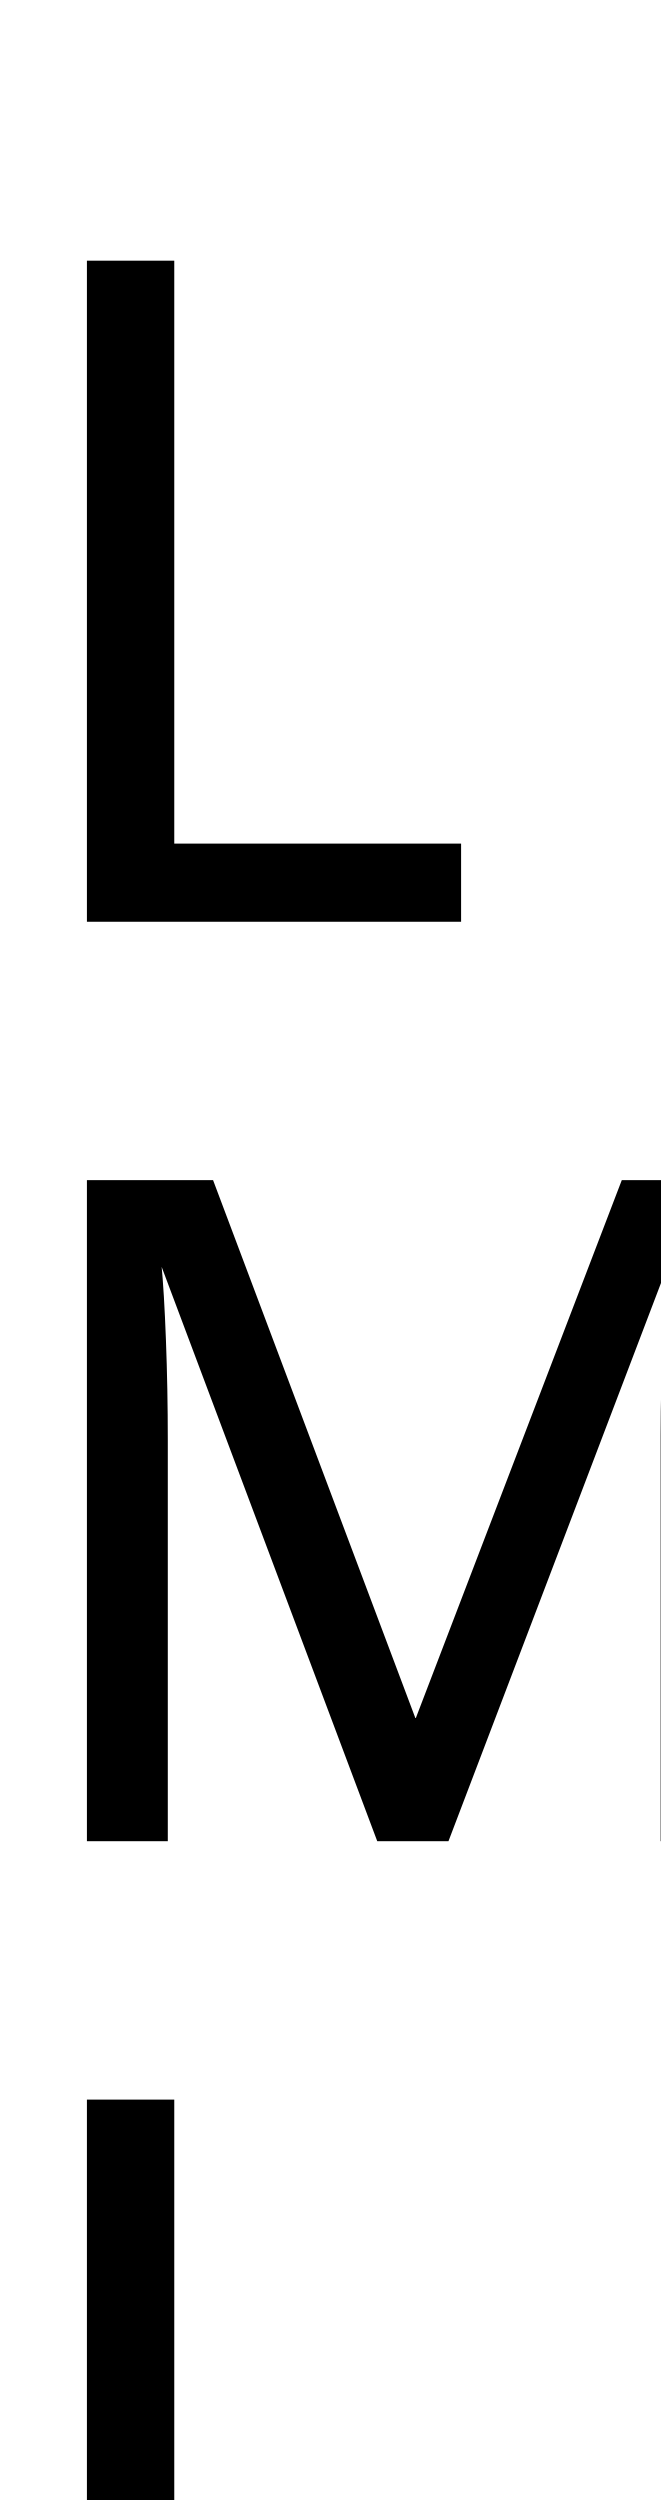
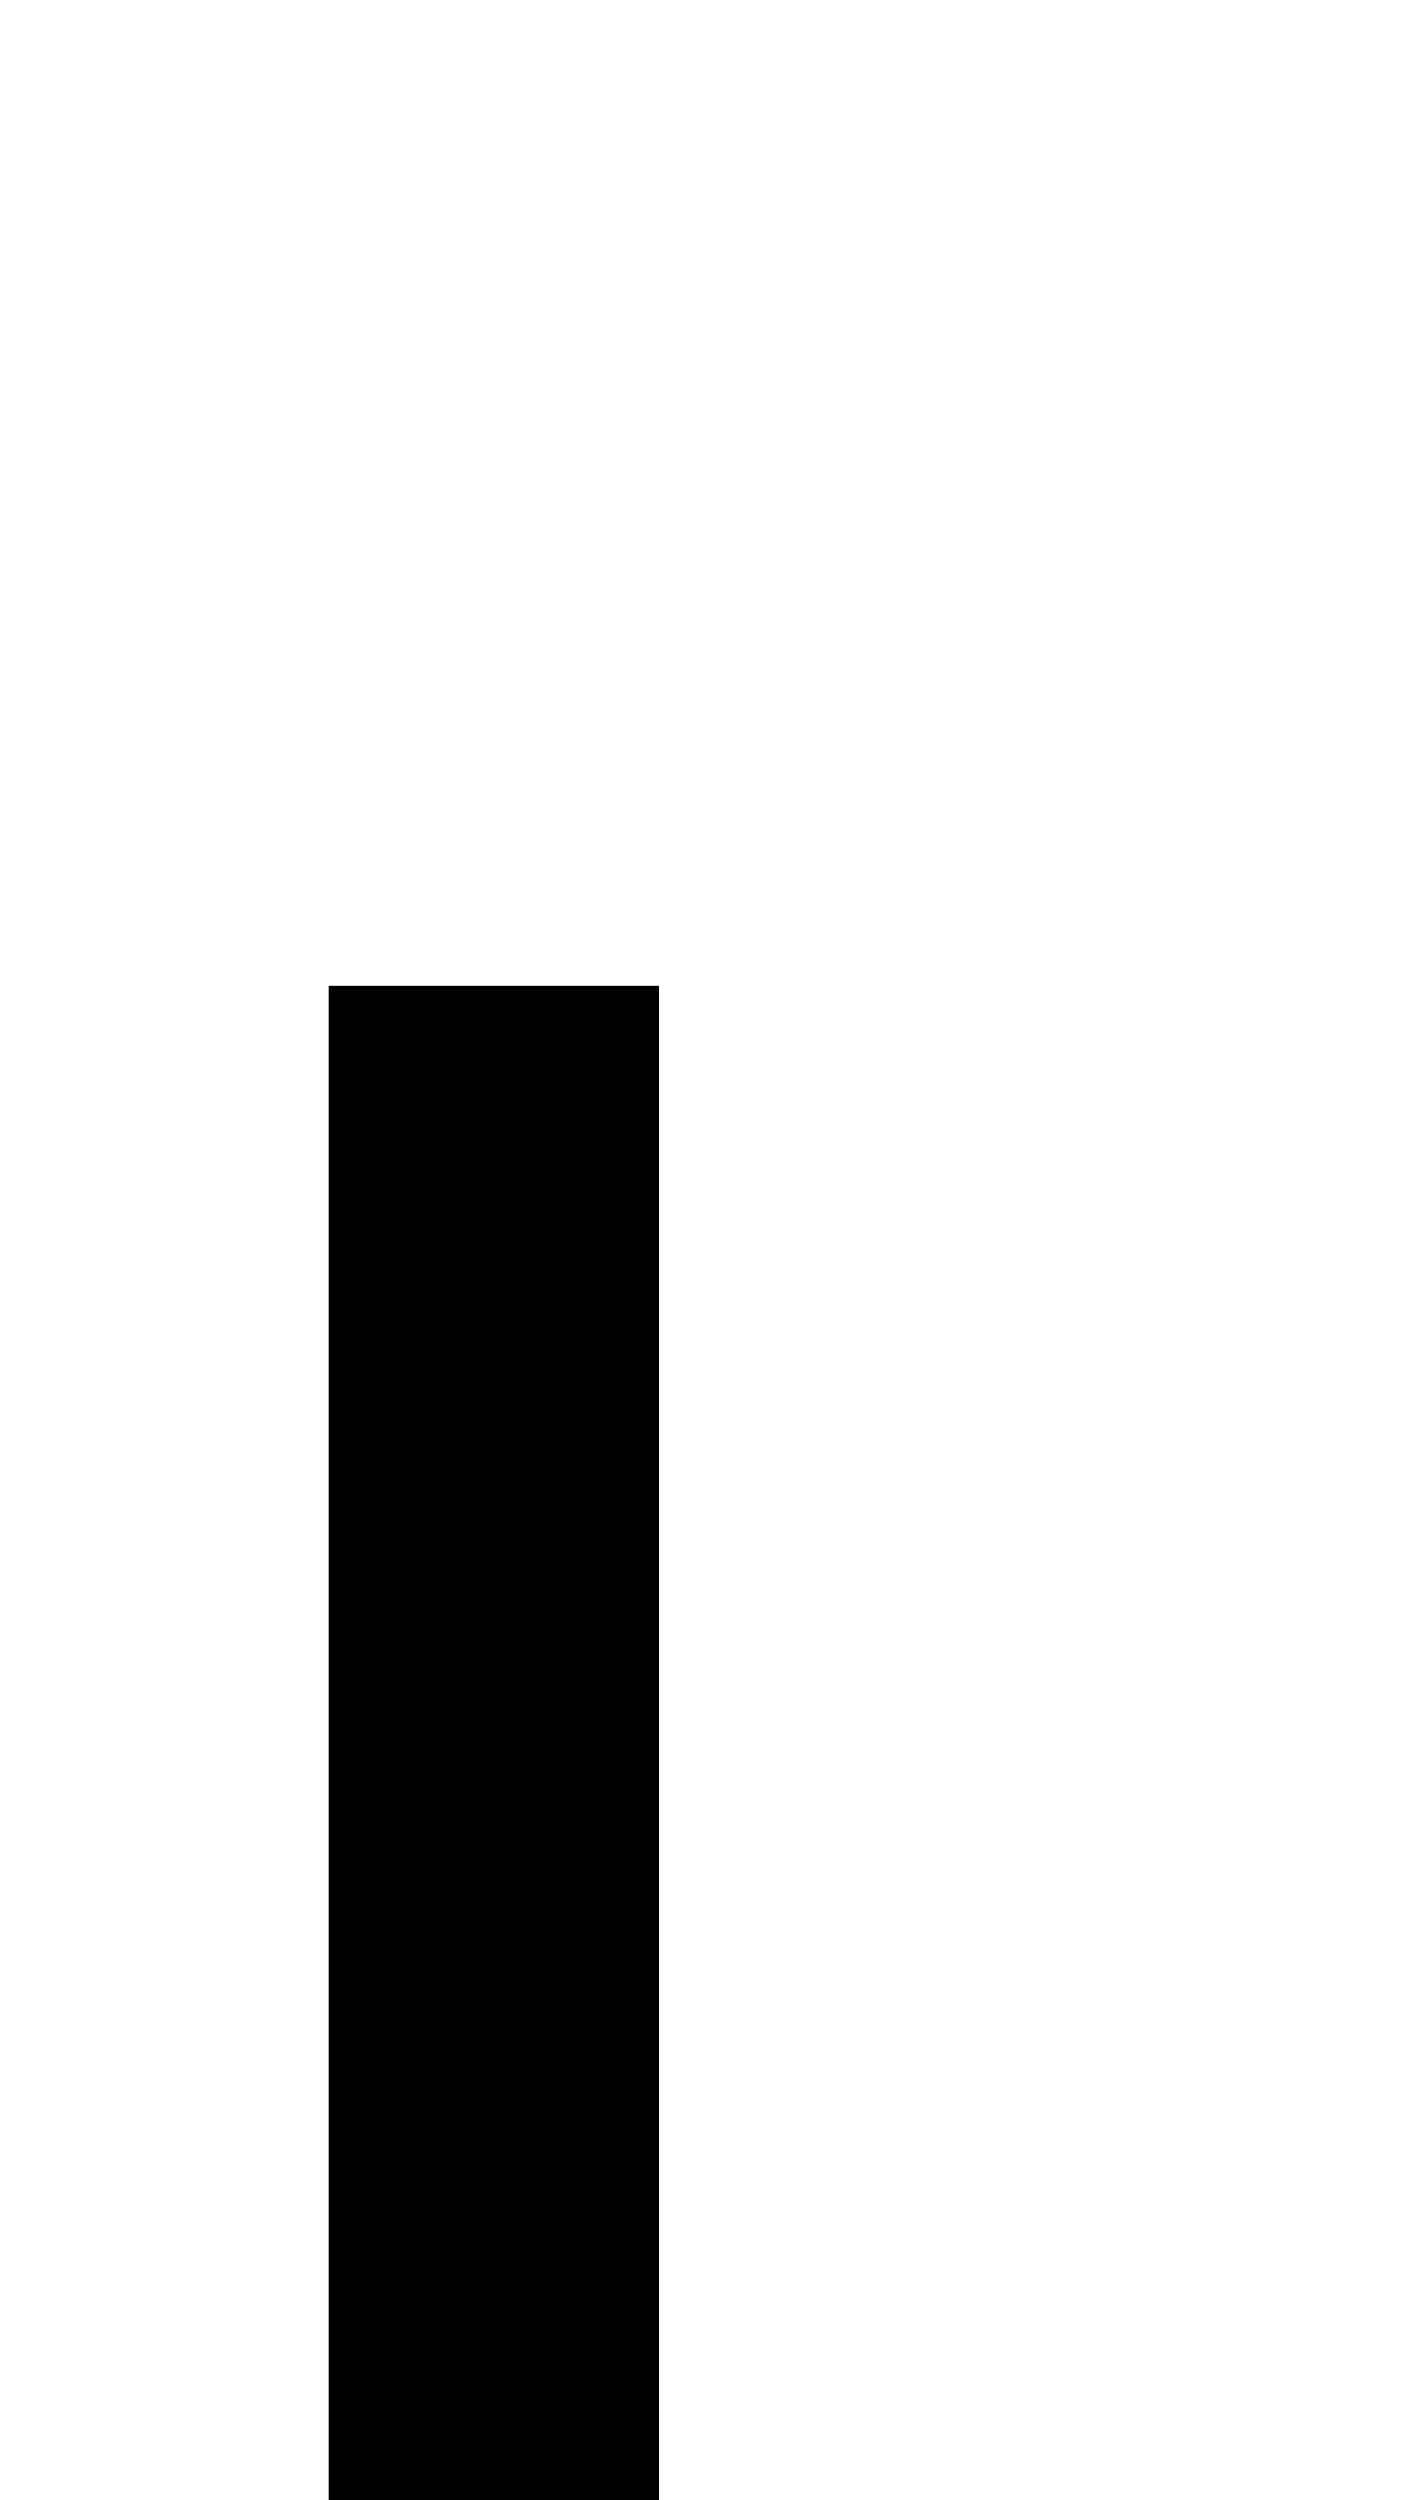
<svg xmlns="http://www.w3.org/2000/svg">
  <style type="text/css">
    
      @font-face {
        font-family: "Liberation";
        src:url(resources/svg.woff);
      }
      text
      {
        font-family: Liberation;
        font-size: 200px;
        stroke: black;
      }
    
  </style>
  <text x="0" y="200">
  L
  </text>
-   <text x="0" y="400">
-   M
-   </text>
-   <text x="0" y="600">
-   L︁
-   </text>
</svg>
